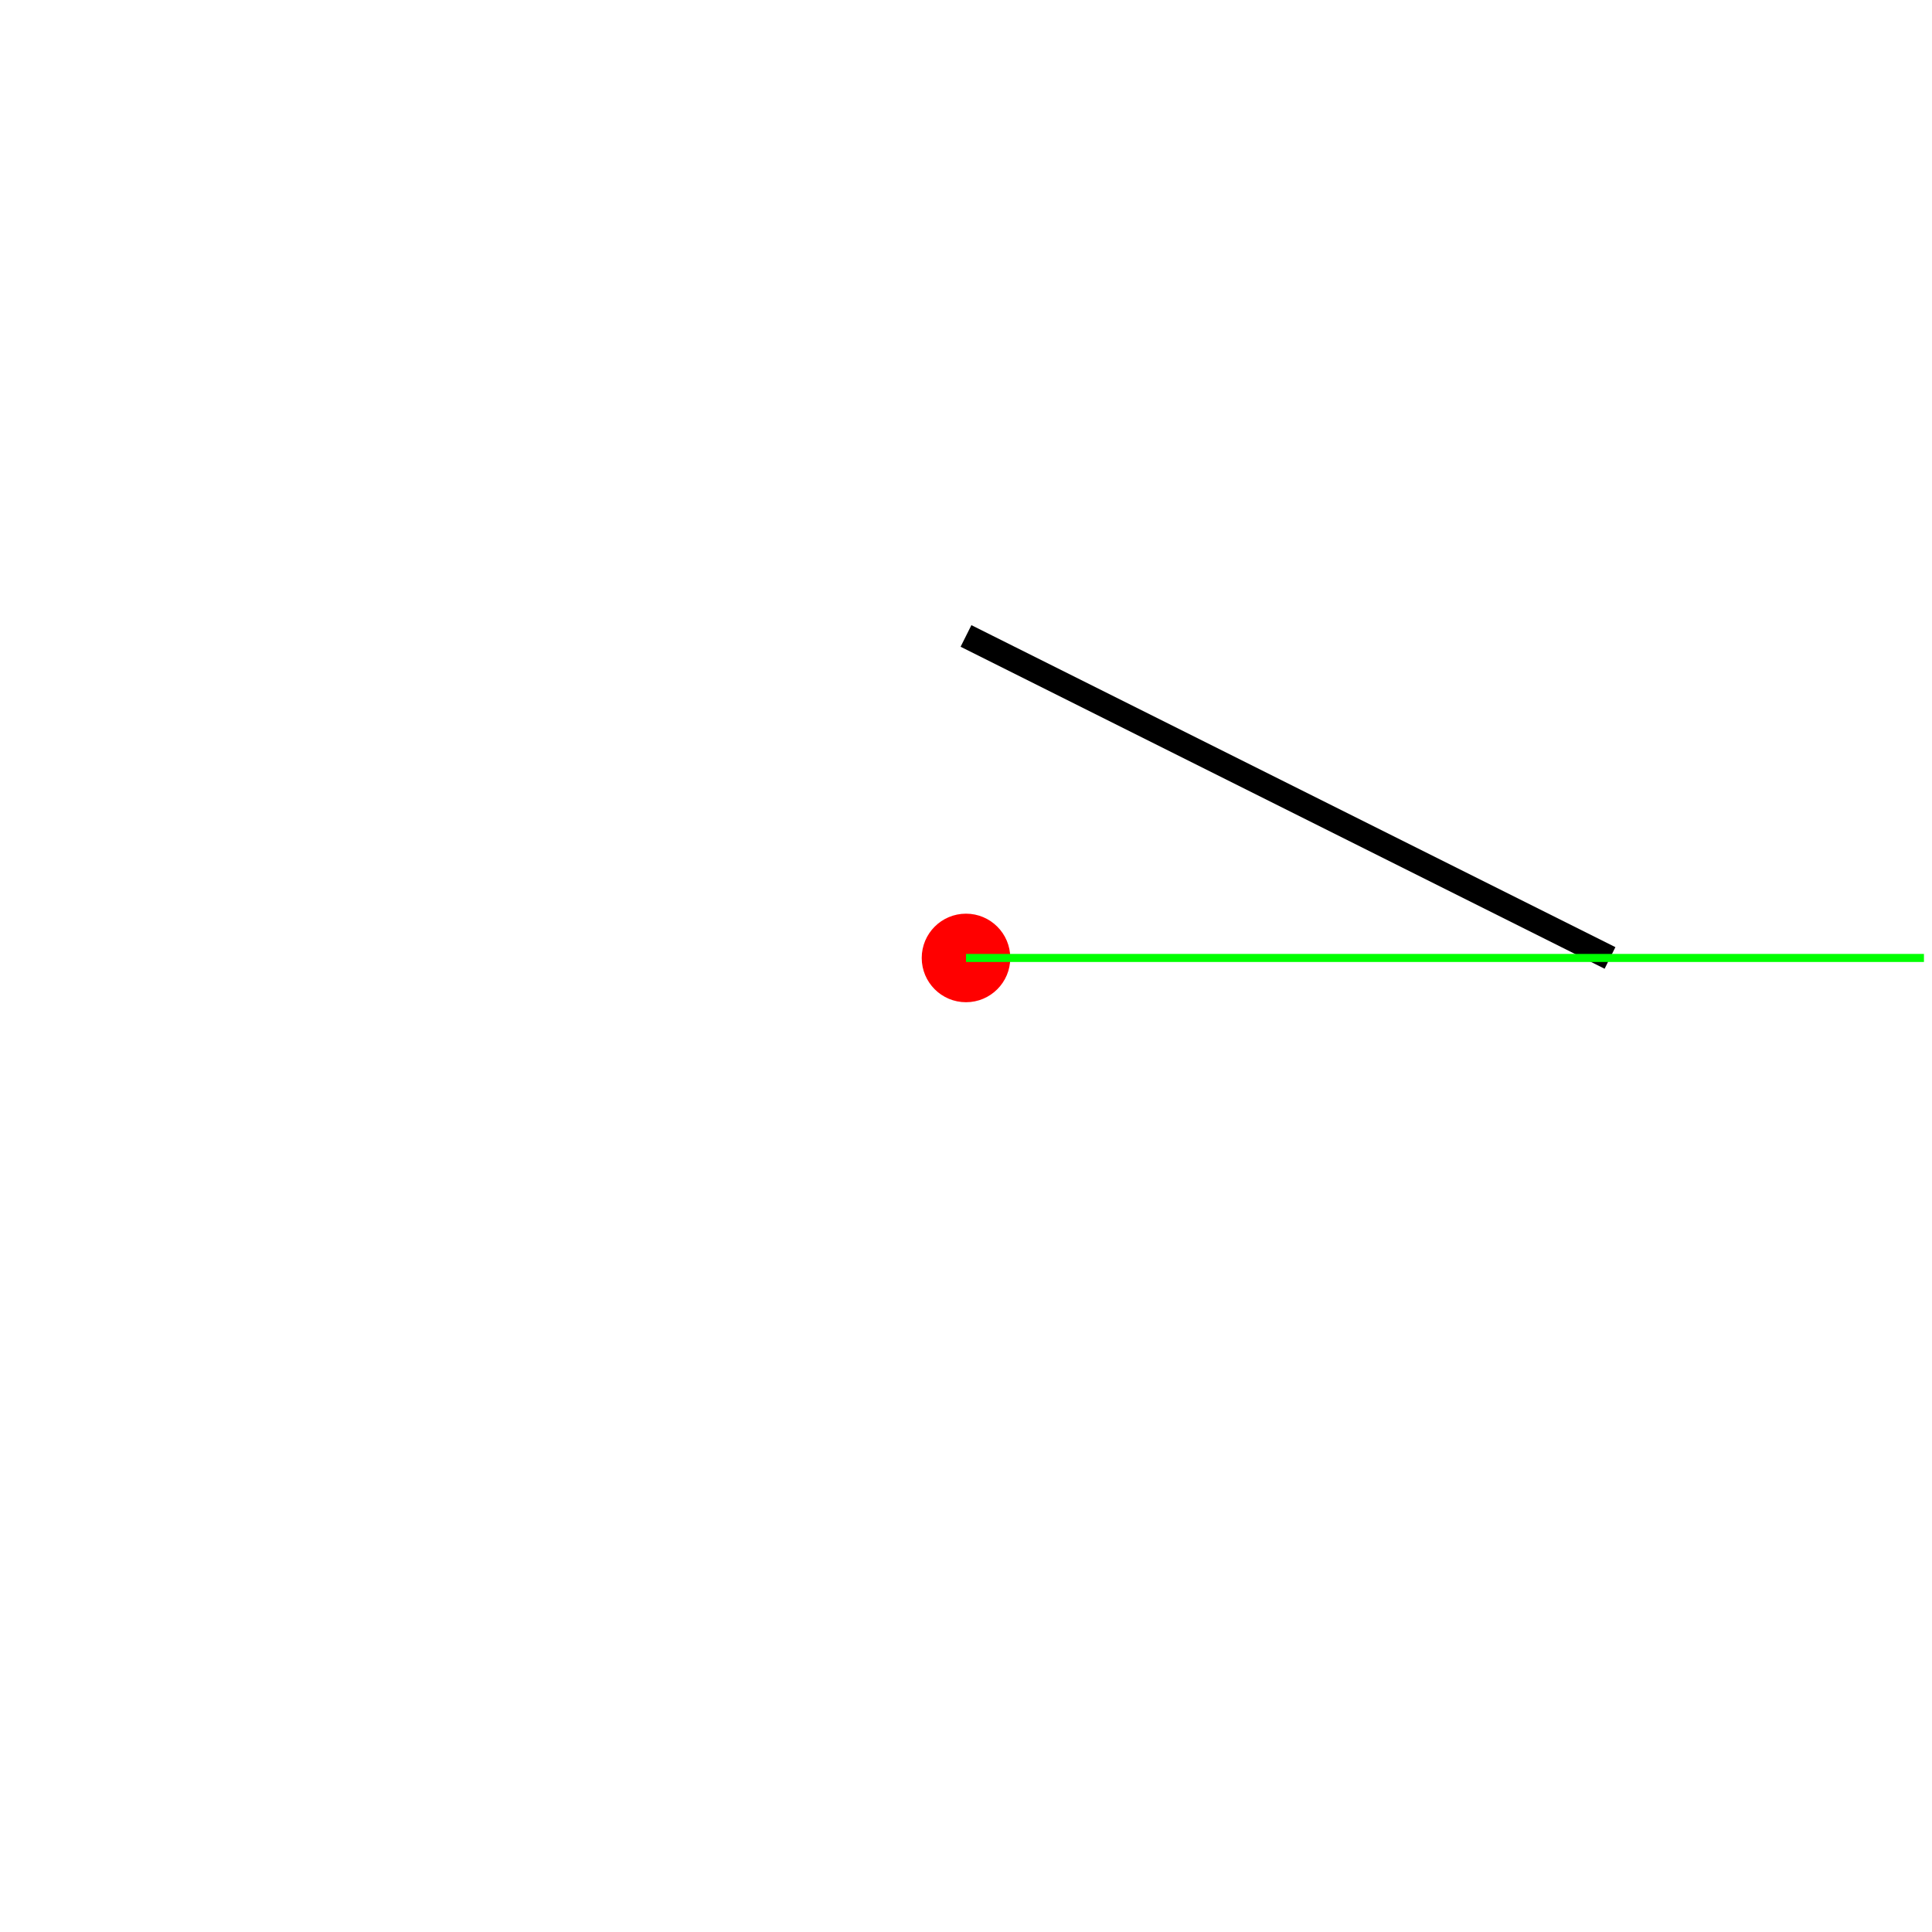
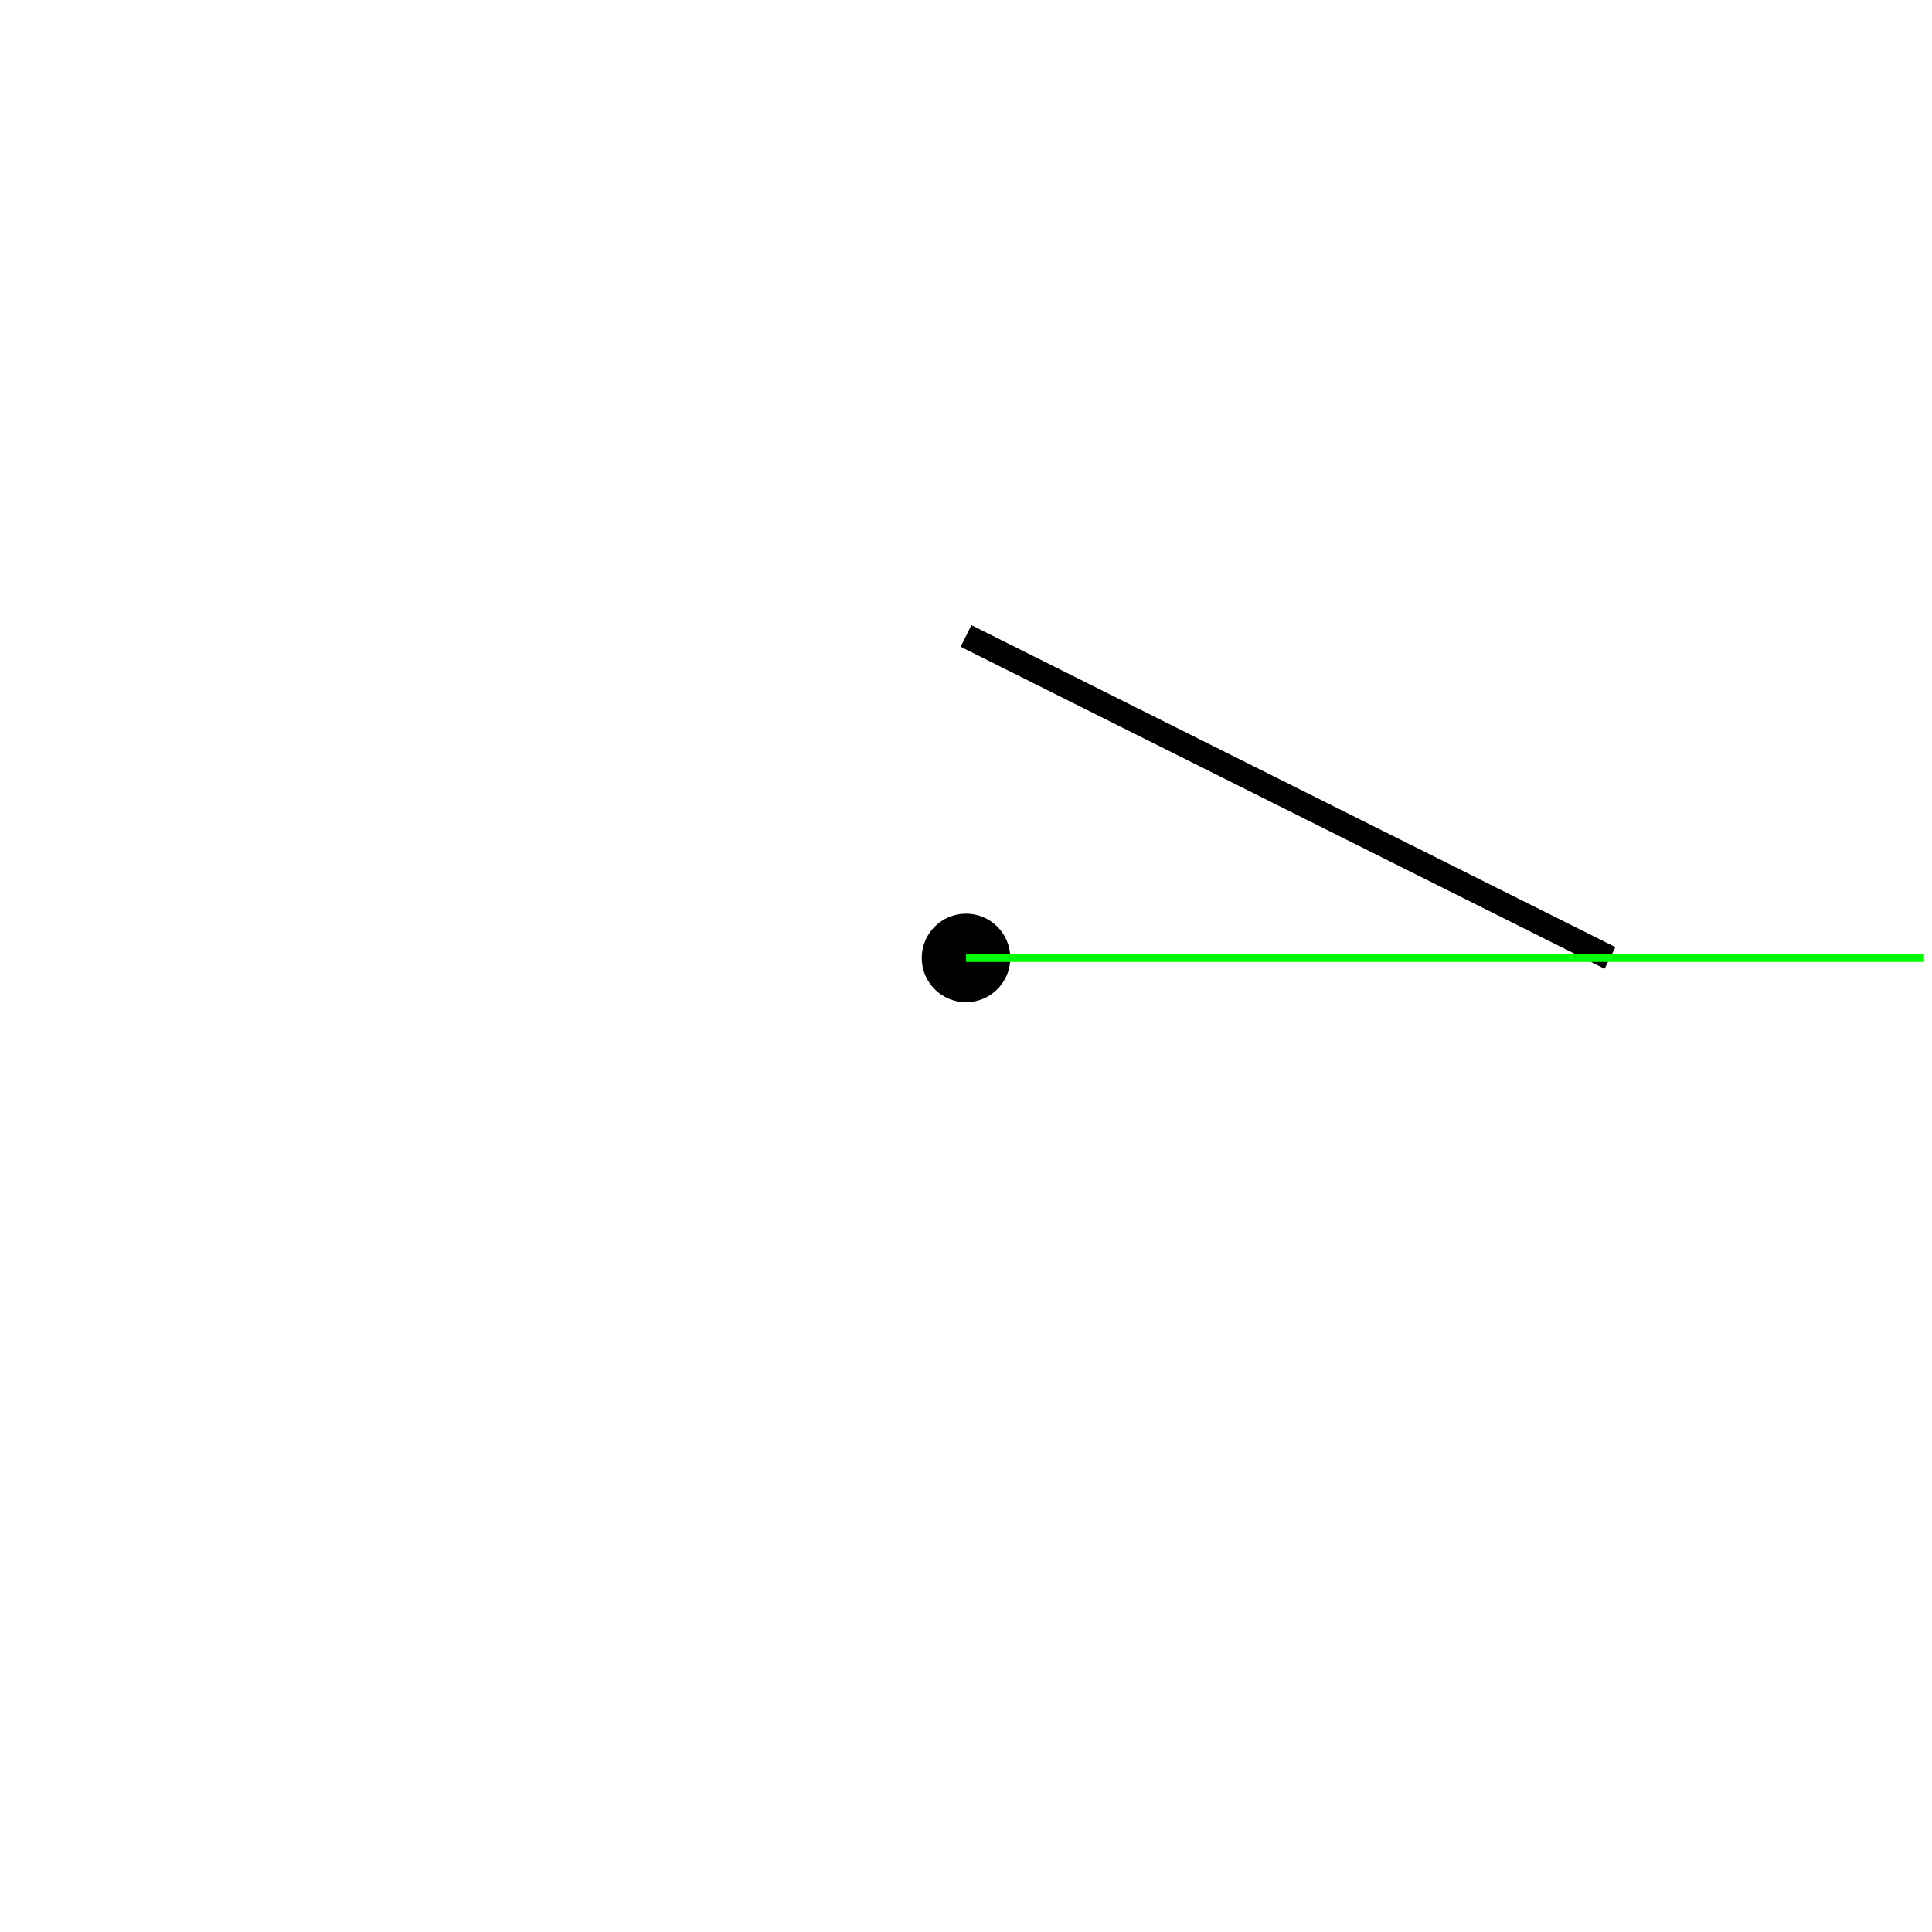
<svg xmlns="http://www.w3.org/2000/svg" version="1.1" width="240" height="240">
  <rect x="0" y="0" width="240" height="240" stroke="#ffffff" fill="#ffffff" />
  <polygon points=" 200,119 120,79 " stroke-width="3" stroke="#000000" fill="none" />
-   <circle cx="120" cy="119" r="5" stroke="#ff0000" fill="#ff0000" />
+   <circle cx="120" cy="119" r="5" stroke="#000000" fill="#000000" />
  <line x1="120" y1="119" x2="239" y2="119" stroke-width="1" stroke="#00ff00" fill="none" />
</svg>
